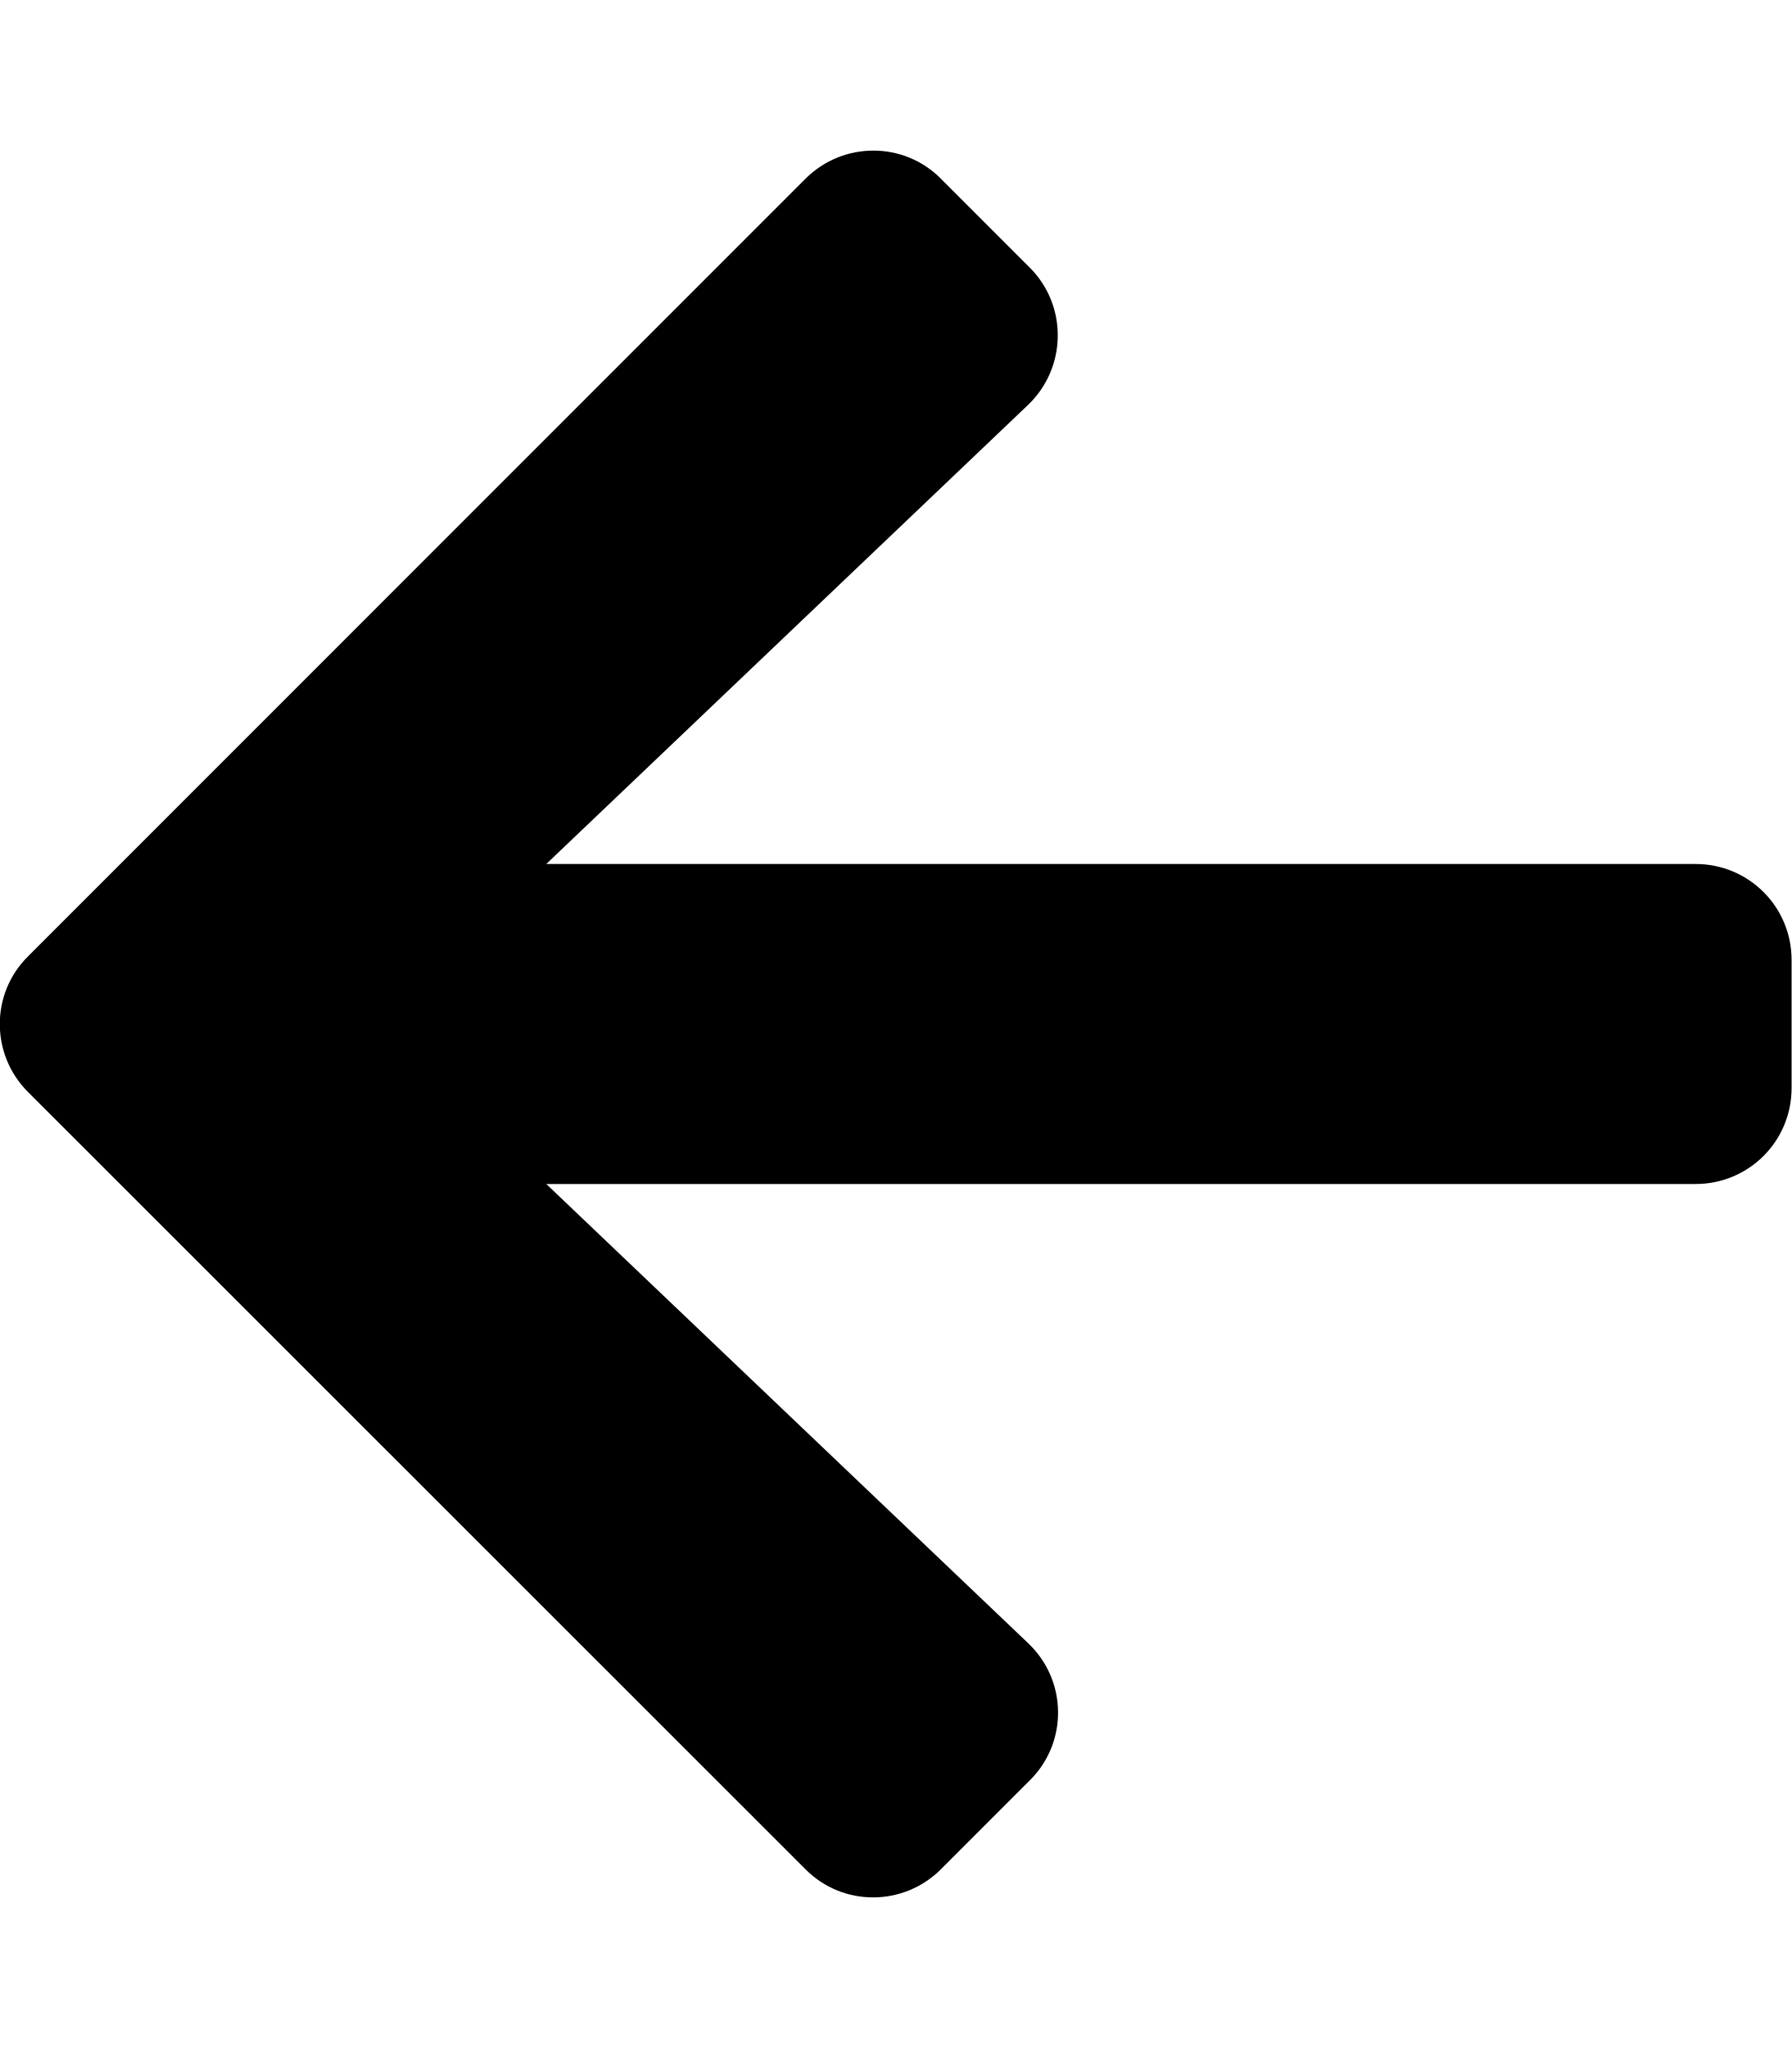
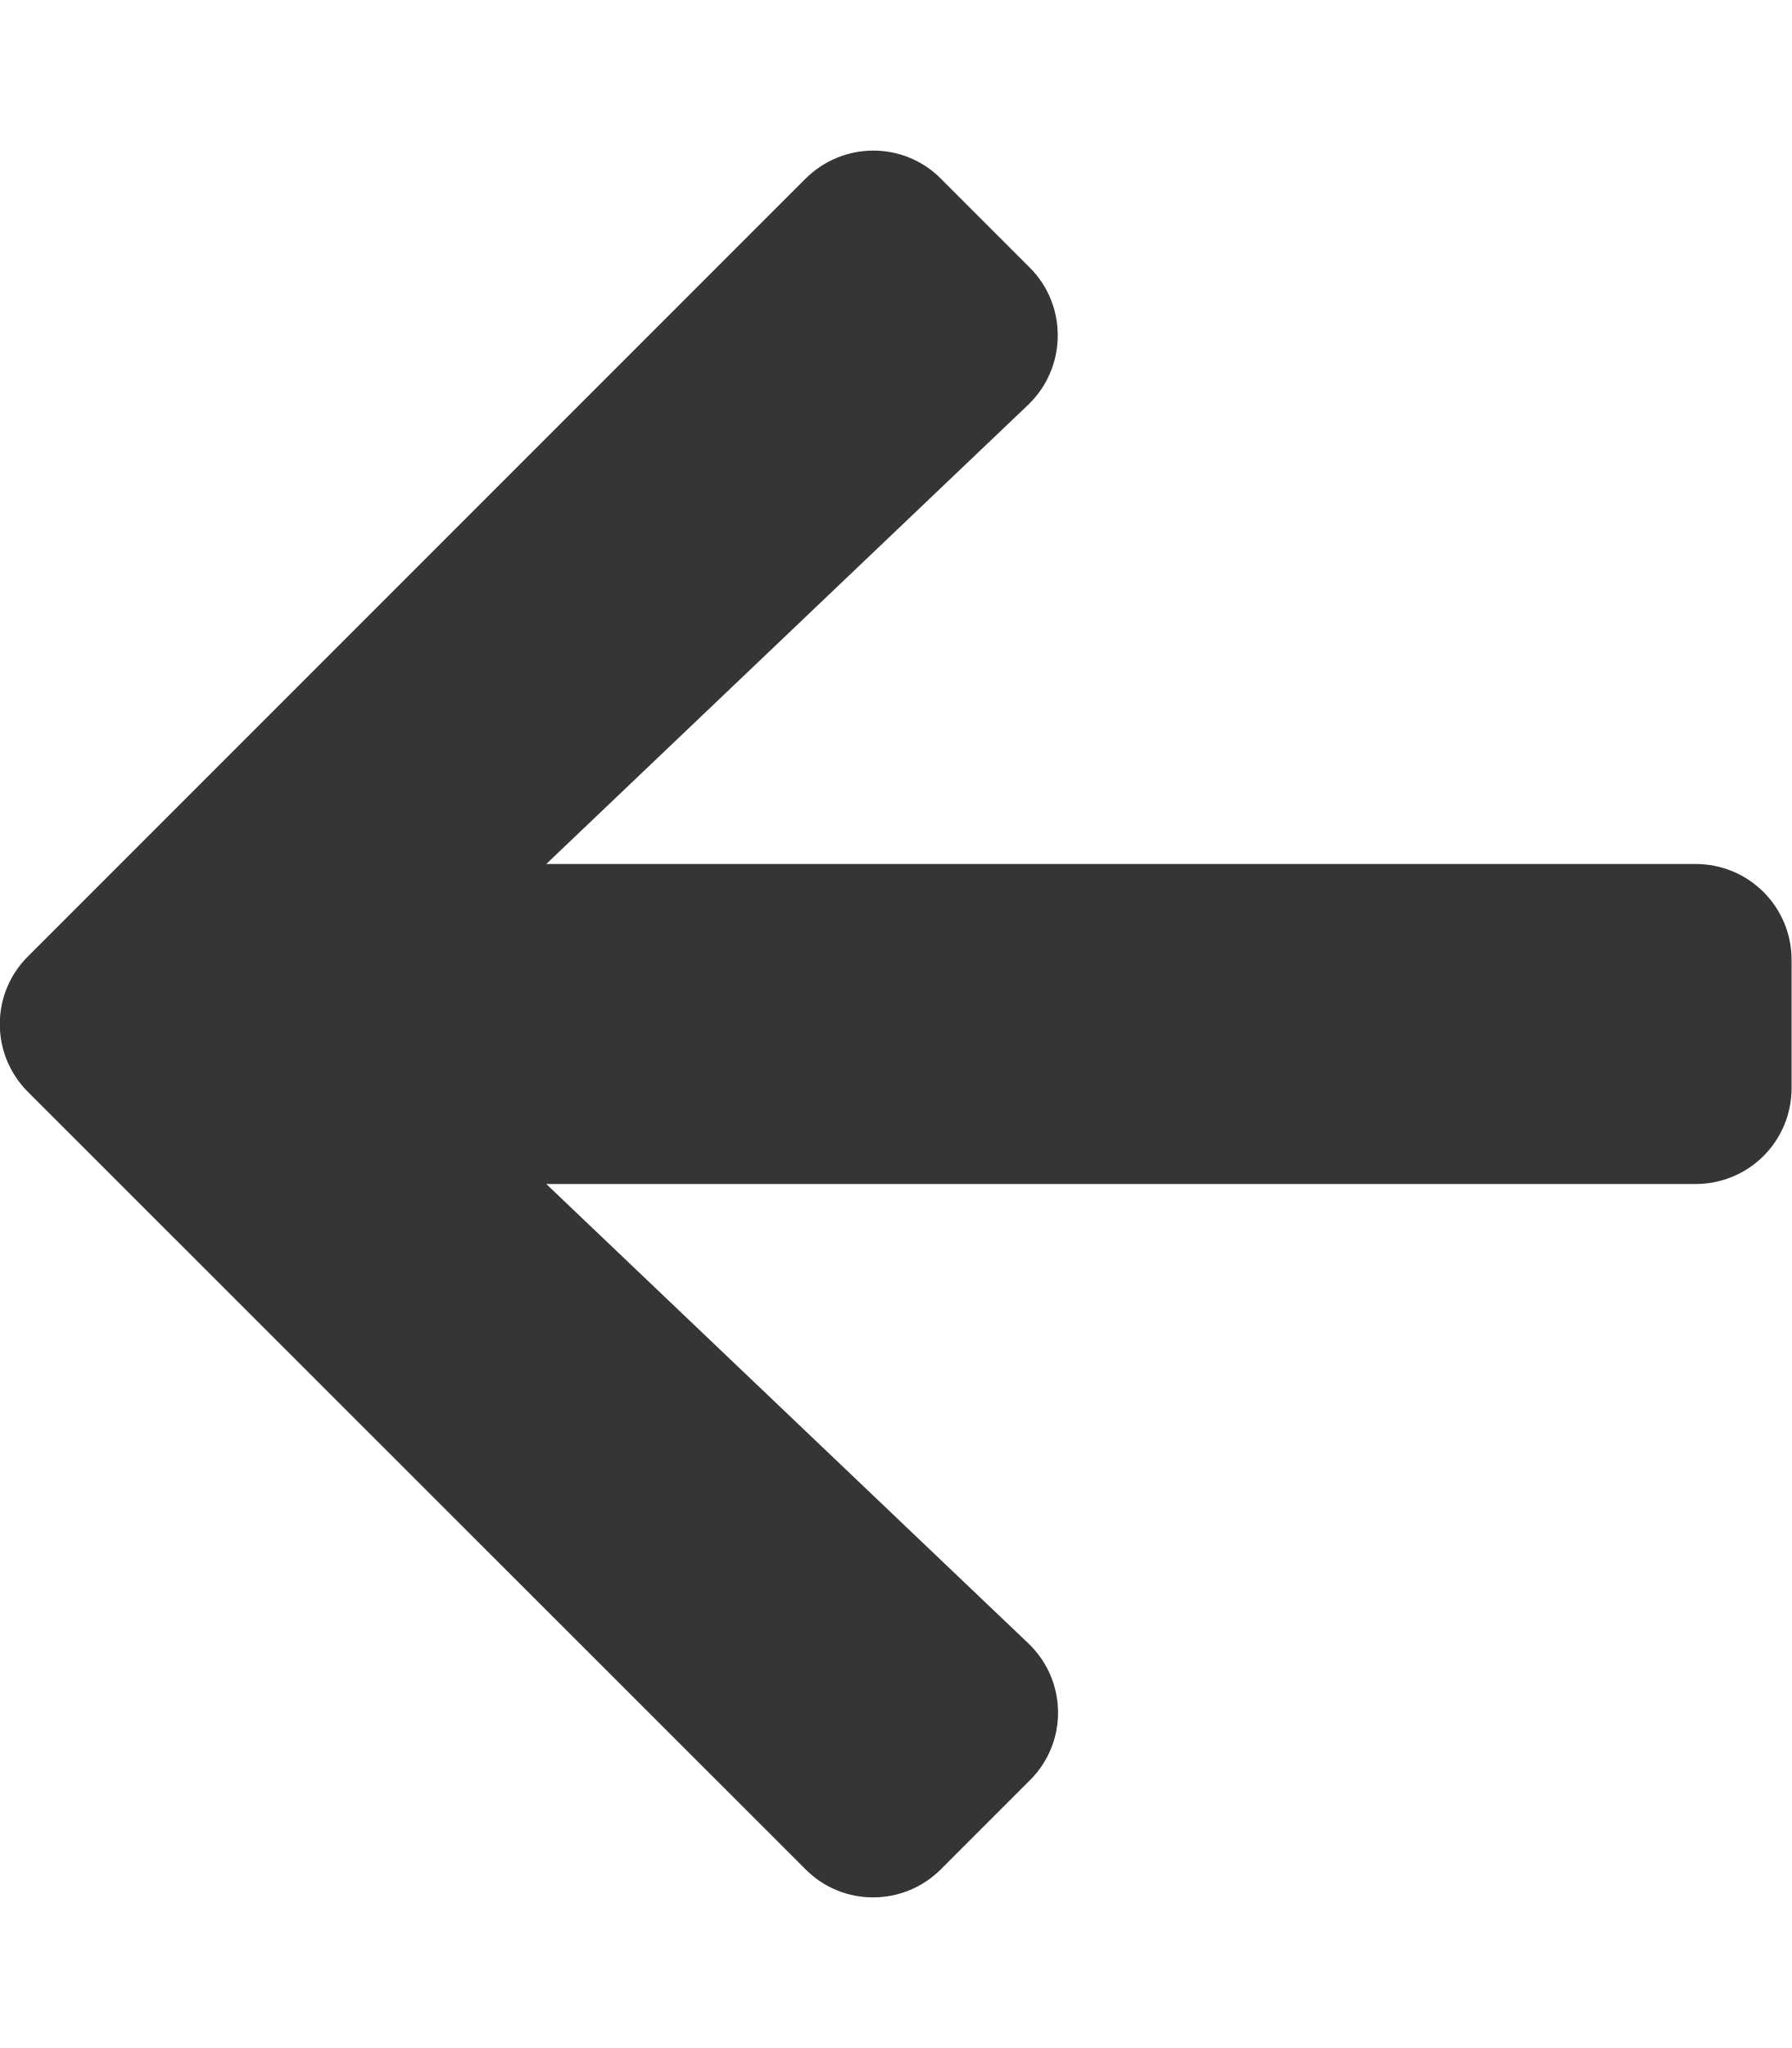
<svg xmlns="http://www.w3.org/2000/svg" aria-hidden="true" focusable="false" data-prefix="fas" data-icon="arrow-left" class="svg-inline--fa fa-arrow-left fa-w-14" role="img" viewBox="0 0 448 512">
-   <path fill="currentColor" d="M257.5 445.1l-22.2 22.2c-9.4 9.4-24.6 9.4-33.9 0L7 273c-9.4-9.4-9.4-24.6 0-33.9L201.4 44.7c9.4-9.4 24.6-9.4 33.9 0l22.2 22.2c9.5 9.5 9.3 25-.4 34.3L136.6 216H424c13.3 0 24 10.7 24 24v32c0 13.3-10.7 24-24 24H136.6l120.5 114.8c9.8 9.3 10 24.8.4 34.3z" />
+   <path fill="#353535" d="M257.5 445.1l-22.2 22.2c-9.4 9.4-24.6 9.4-33.9 0L7 273c-9.4-9.4-9.4-24.6 0-33.9L201.4 44.7c9.4-9.4 24.6-9.4 33.9 0l22.2 22.2c9.5 9.5 9.3 25-.4 34.3L136.6 216H424c13.3 0 24 10.7 24 24v32c0 13.3-10.7 24-24 24H136.6l120.5 114.8c9.8 9.3 10 24.8.4 34.3z" />
</svg>
